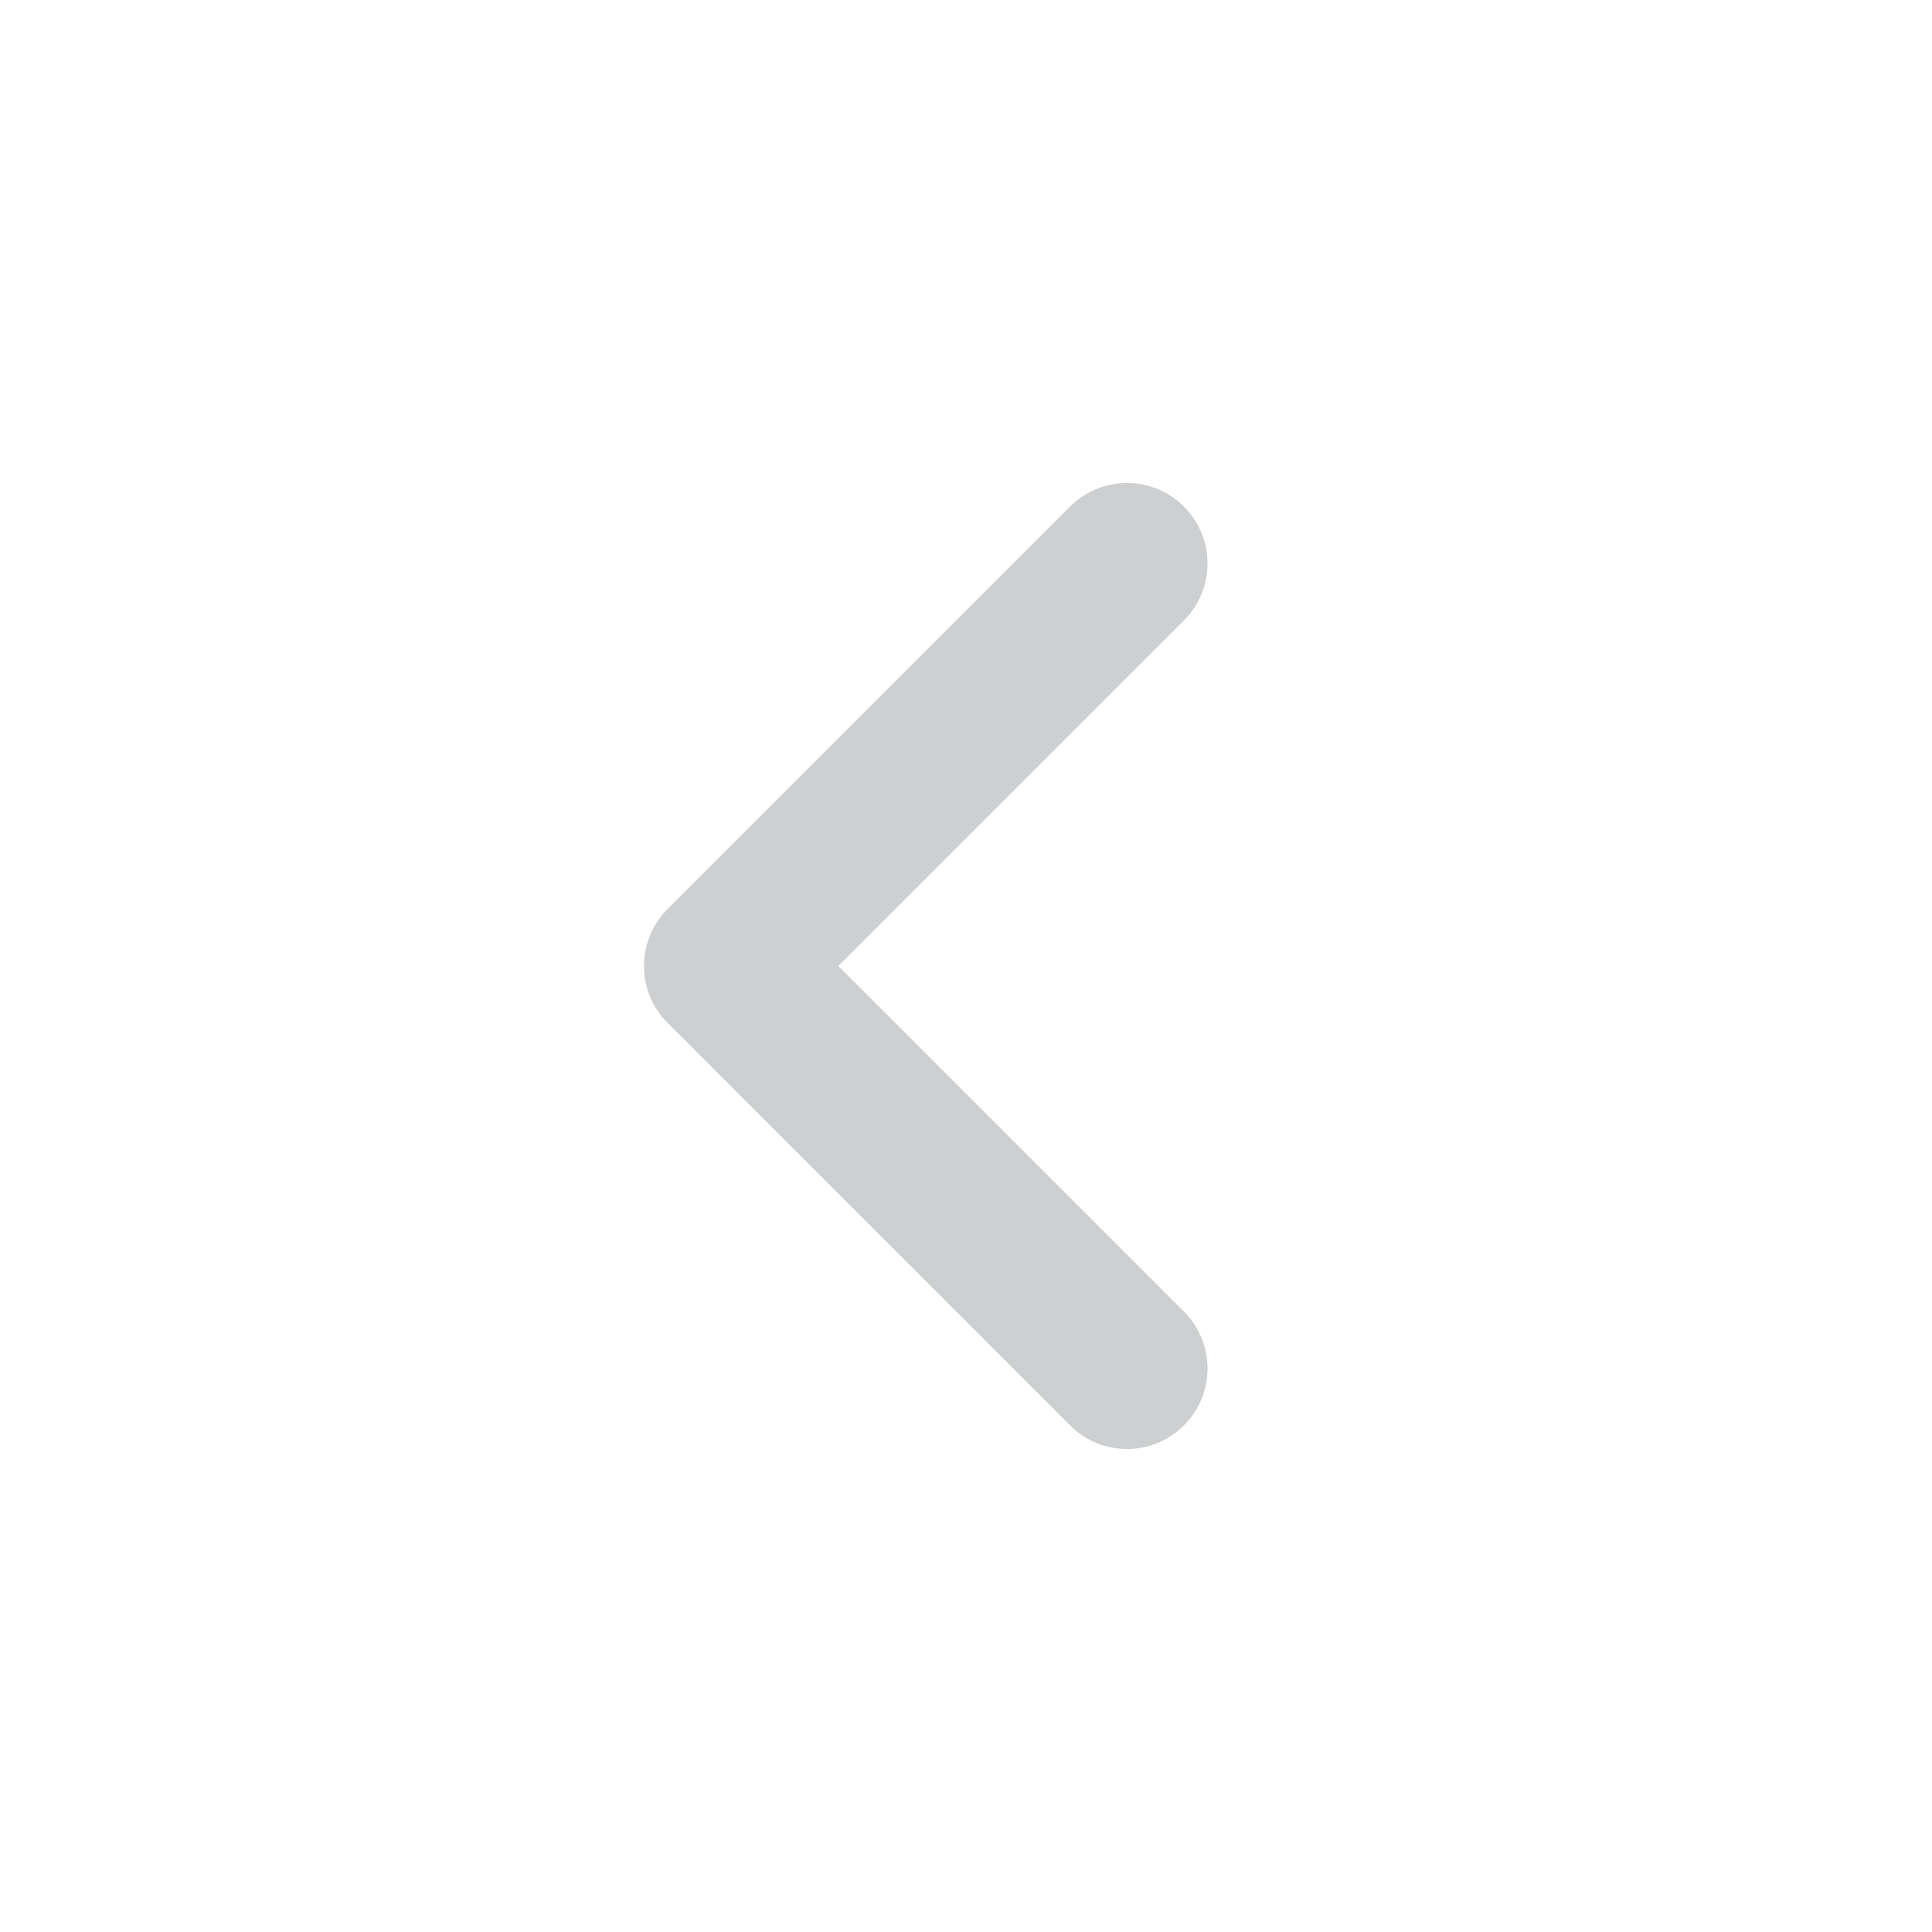
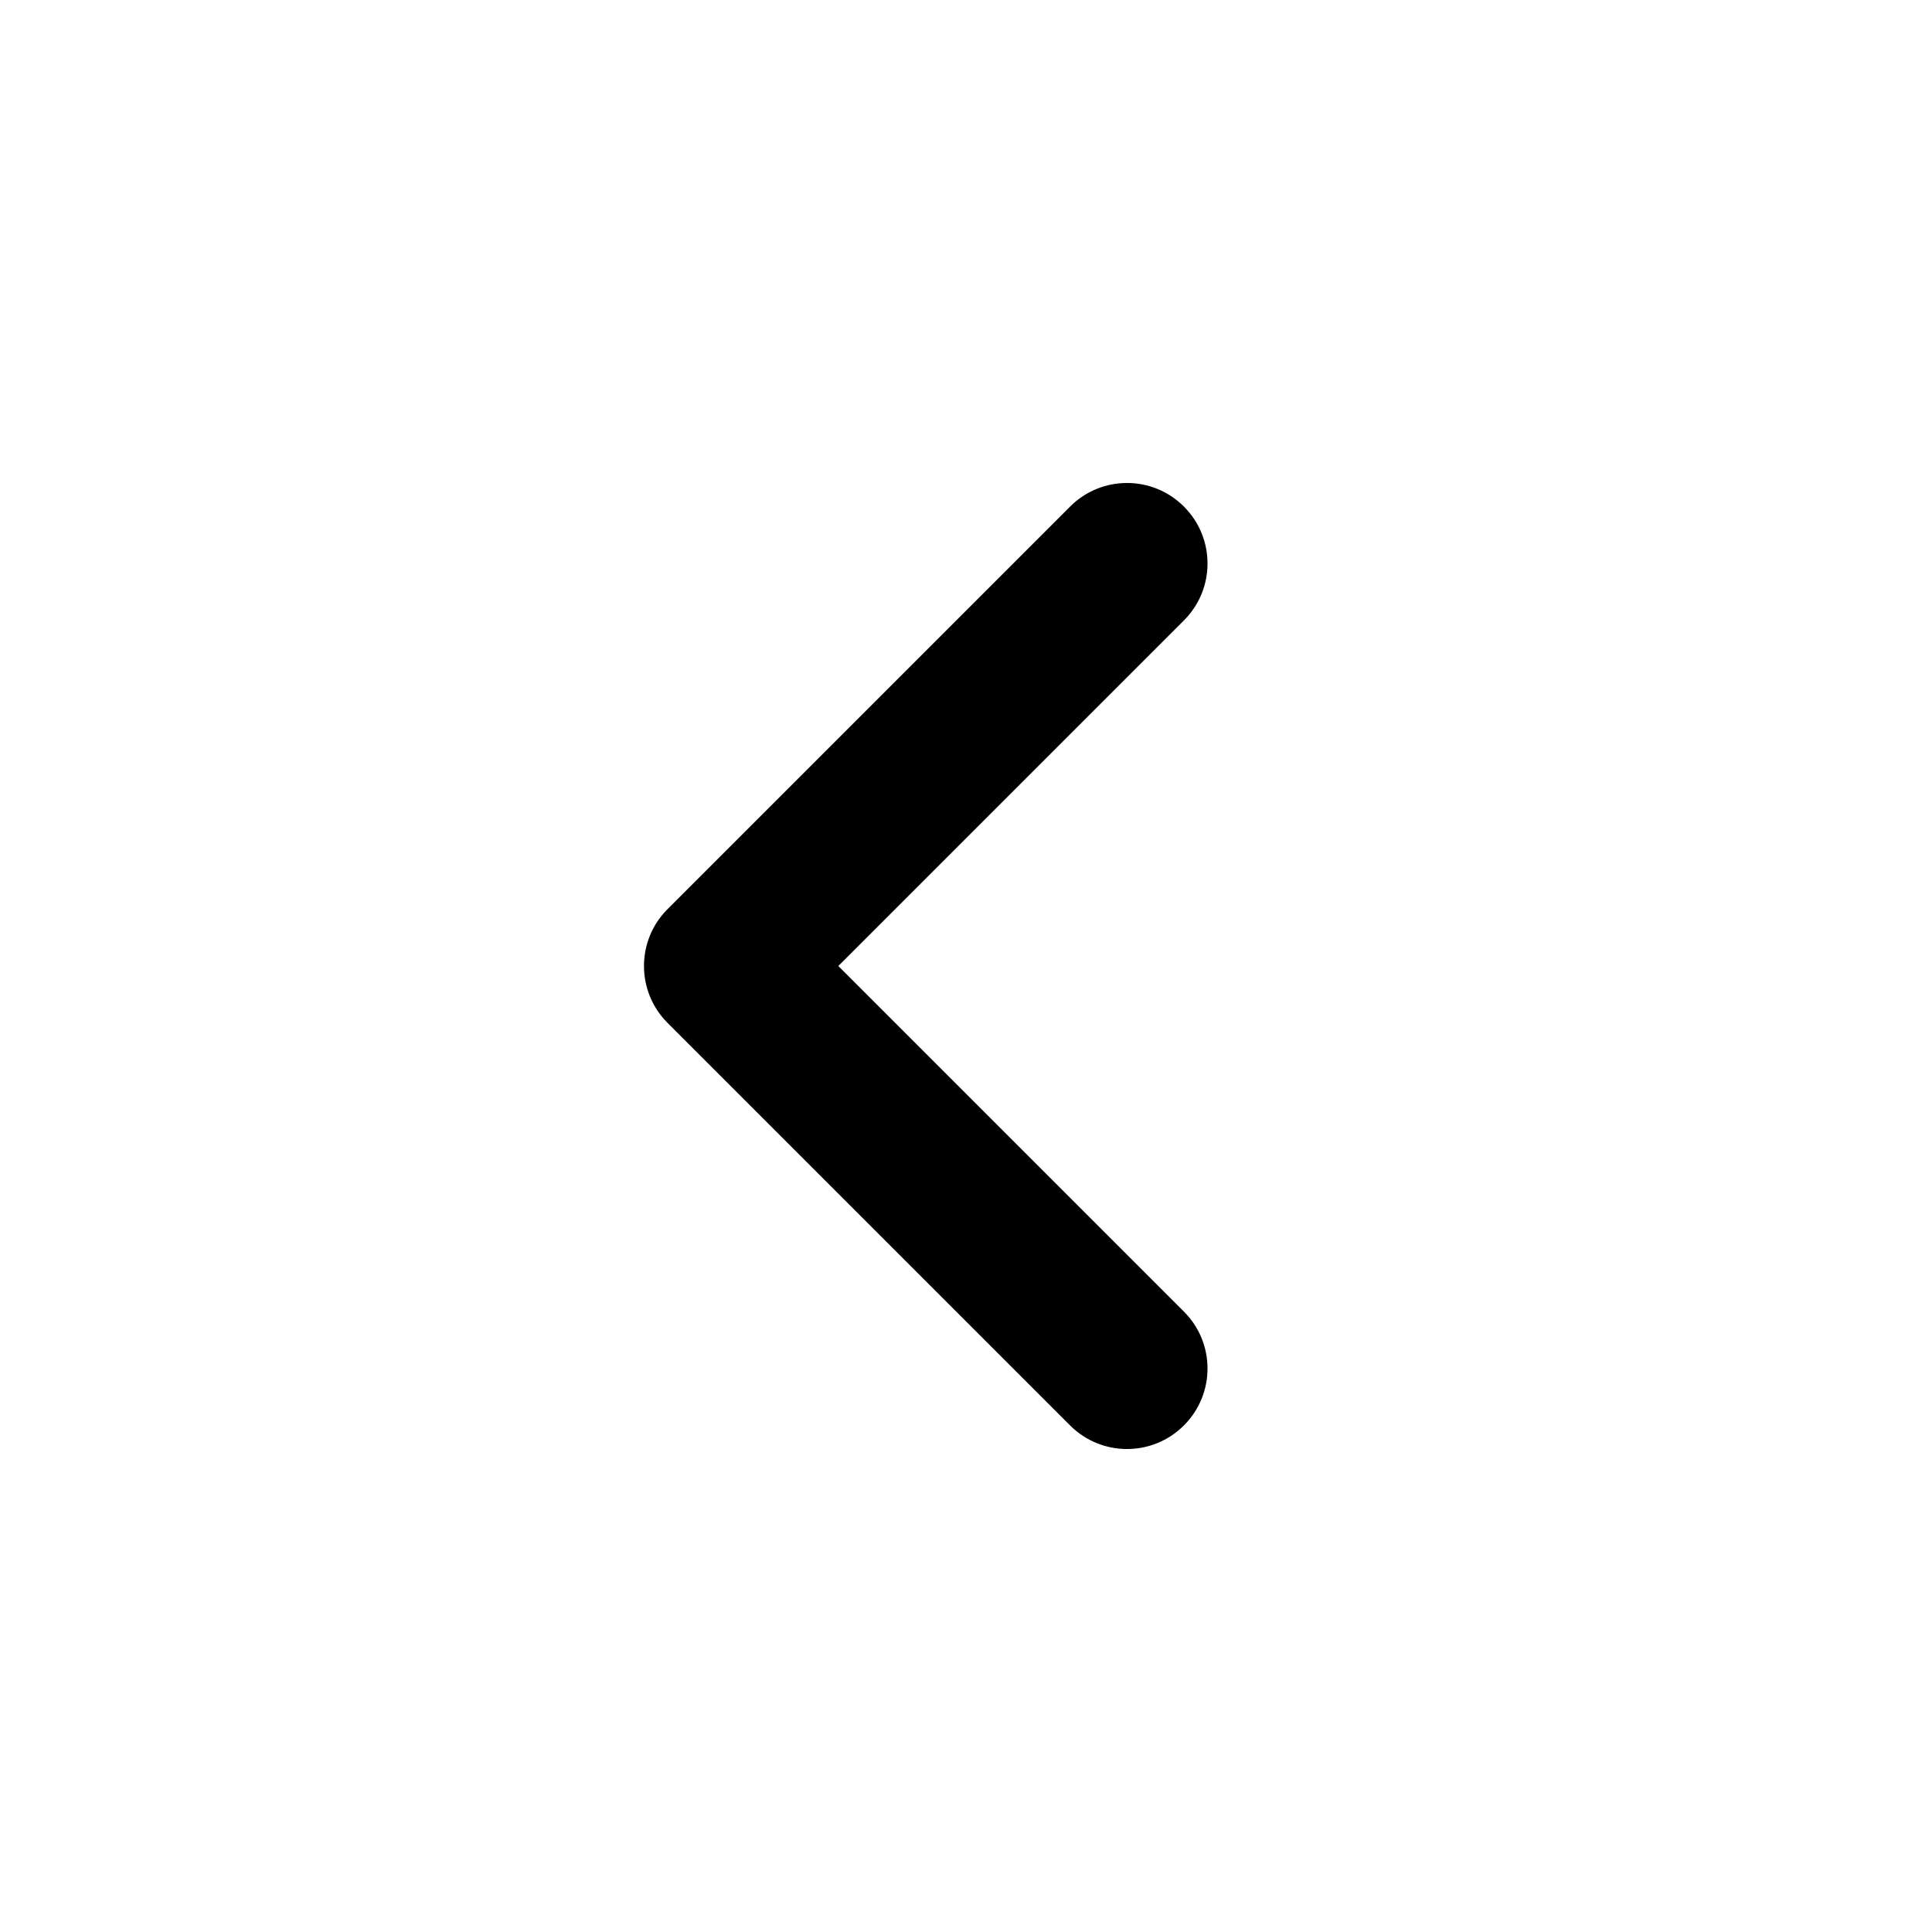
<svg xmlns="http://www.w3.org/2000/svg" width="24" height="24" viewBox="0 0 24 24" fill="none">
-   <path fill-rule="evenodd" clip-rule="evenodd" d="M14.707 6.293C15.098 6.683 15.098 7.317 14.707 7.707L10.414 12L14.707 16.293C15.098 16.683 15.098 17.317 14.707 17.707C14.317 18.098 13.683 18.098 13.293 17.707L8.293 12.707C7.902 12.317 7.902 11.683 8.293 11.293L13.293 6.293C13.683 5.902 14.317 5.902 14.707 6.293Z" fill="#CDCFD0" />
+   <path fill-rule="evenodd" clip-rule="evenodd" d="M14.707 6.293C15.098 6.683 15.098 7.317 14.707 7.707L10.414 12L14.707 16.293C15.098 16.683 15.098 17.317 14.707 17.707C14.317 18.098 13.683 18.098 13.293 17.707L8.293 12.707C7.902 12.317 7.902 11.683 8.293 11.293L13.293 6.293C13.683 5.902 14.317 5.902 14.707 6.293Z" fill="currentColor" />
</svg>
